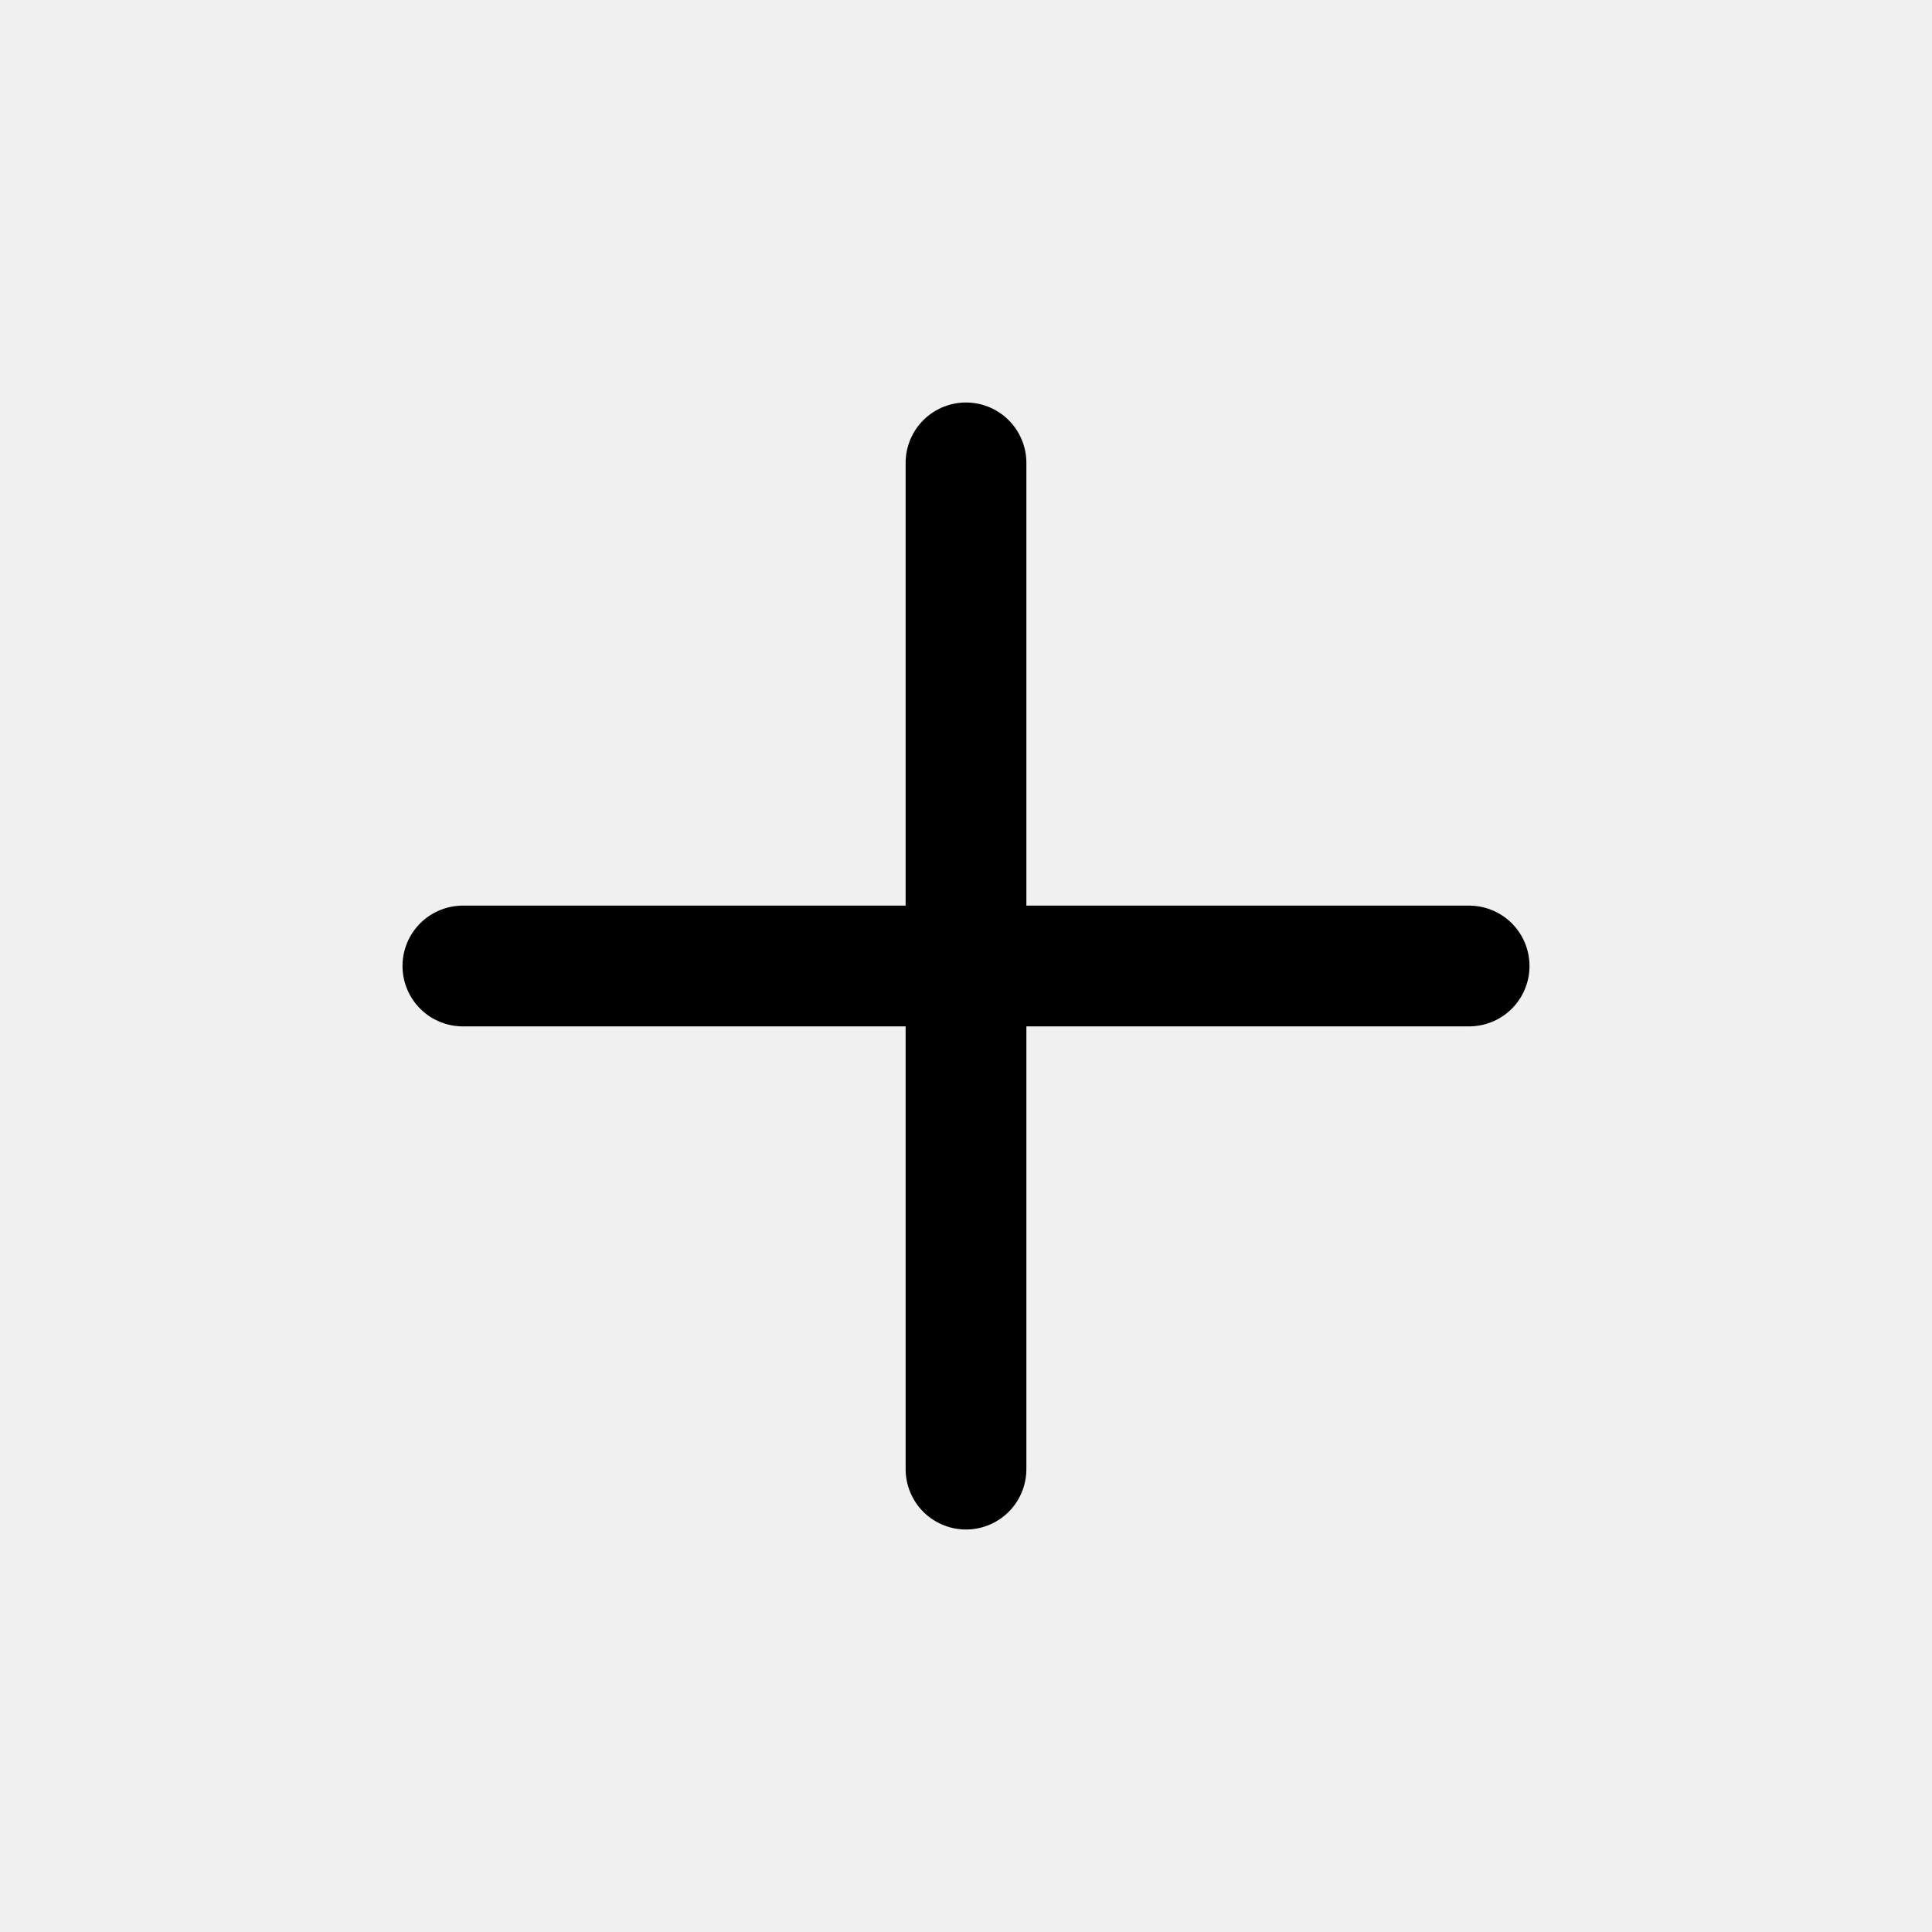
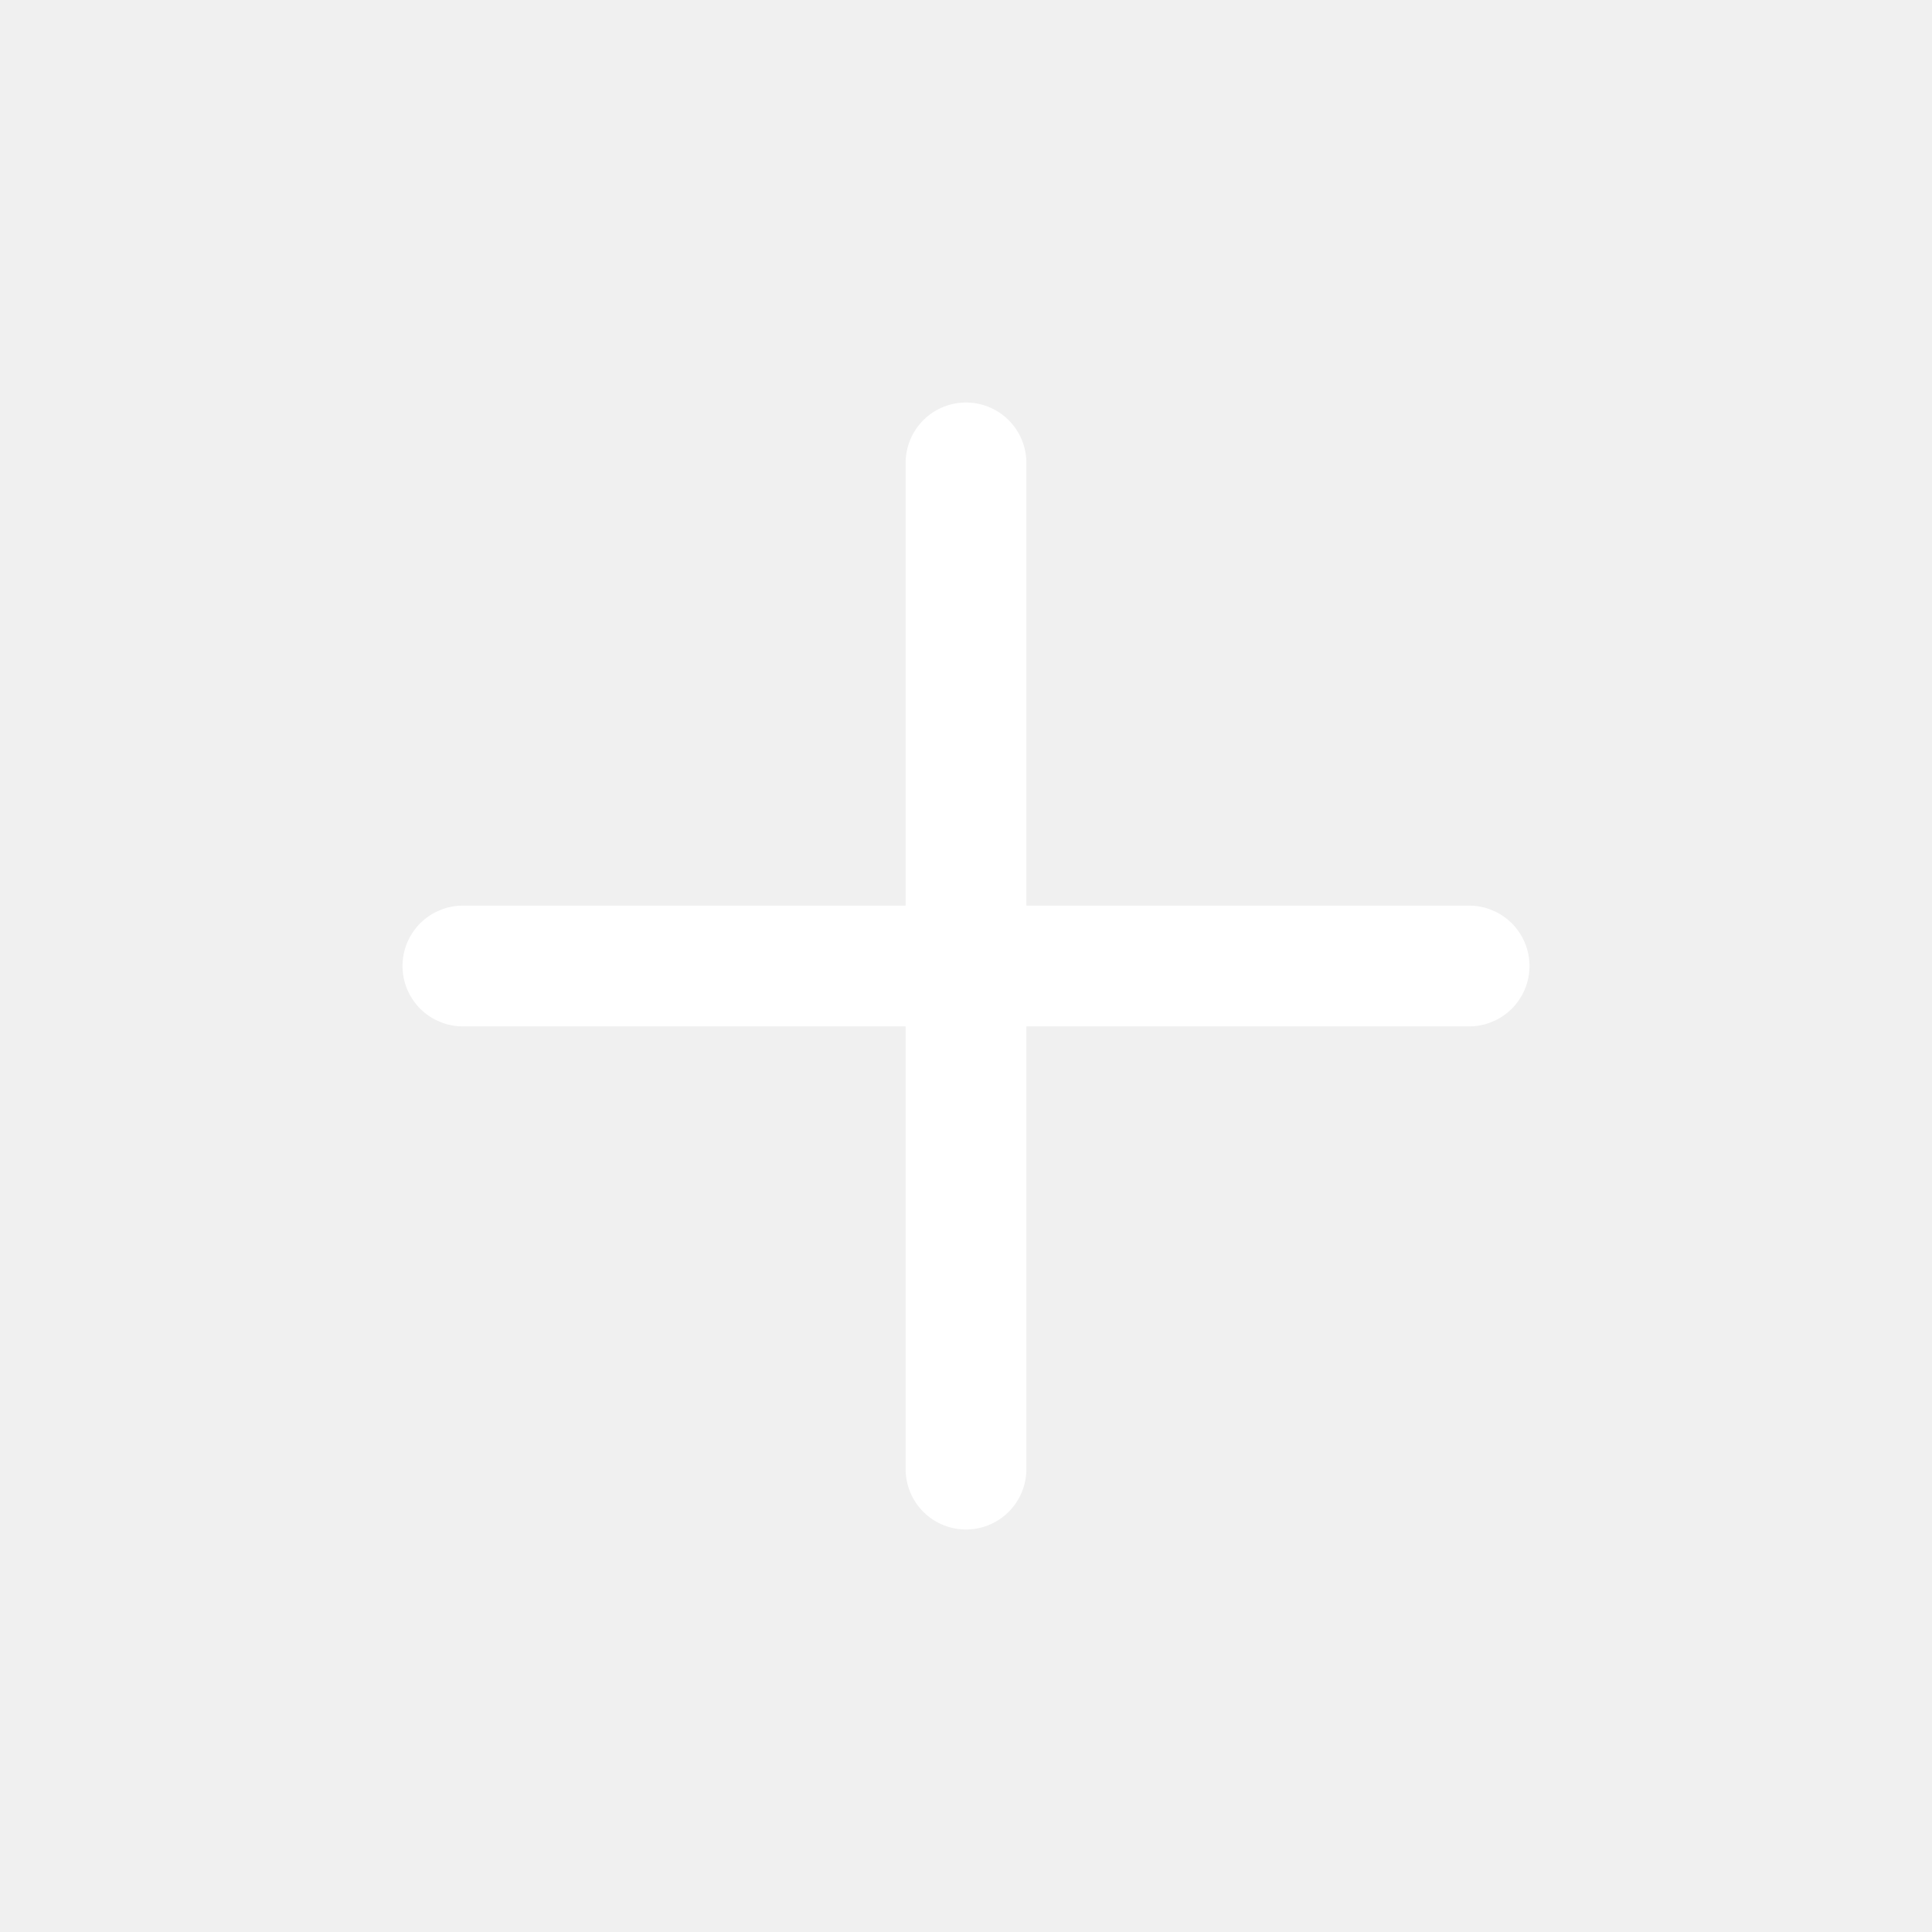
- <svg width="24" height="24" fill="none" viewBox="0 0 24 24">
-   <path stroke="currentColor" stroke-linecap="round" stroke-linejoin="round" stroke-width="1.5" d="M12 5.75V18.25" />
-   <path stroke="currentColor" stroke-linecap="round" stroke-linejoin="round" stroke-width="1.5" d="M18.25 12L5.75 12" />
+ <svg xmlns="http://www.w3.org/2000/svg" width="50" height="50" fill="none" viewBox="0 0 24 24">
+   <path stroke="white" stroke-linecap="round" stroke-linejoin="round" stroke-width="1.5" d="M12 5.75V18.25" />
+   <path stroke="white" stroke-linecap="round" stroke-linejoin="round" stroke-width="1.5" d="M18.25 12L5.75 12" />
</svg>
